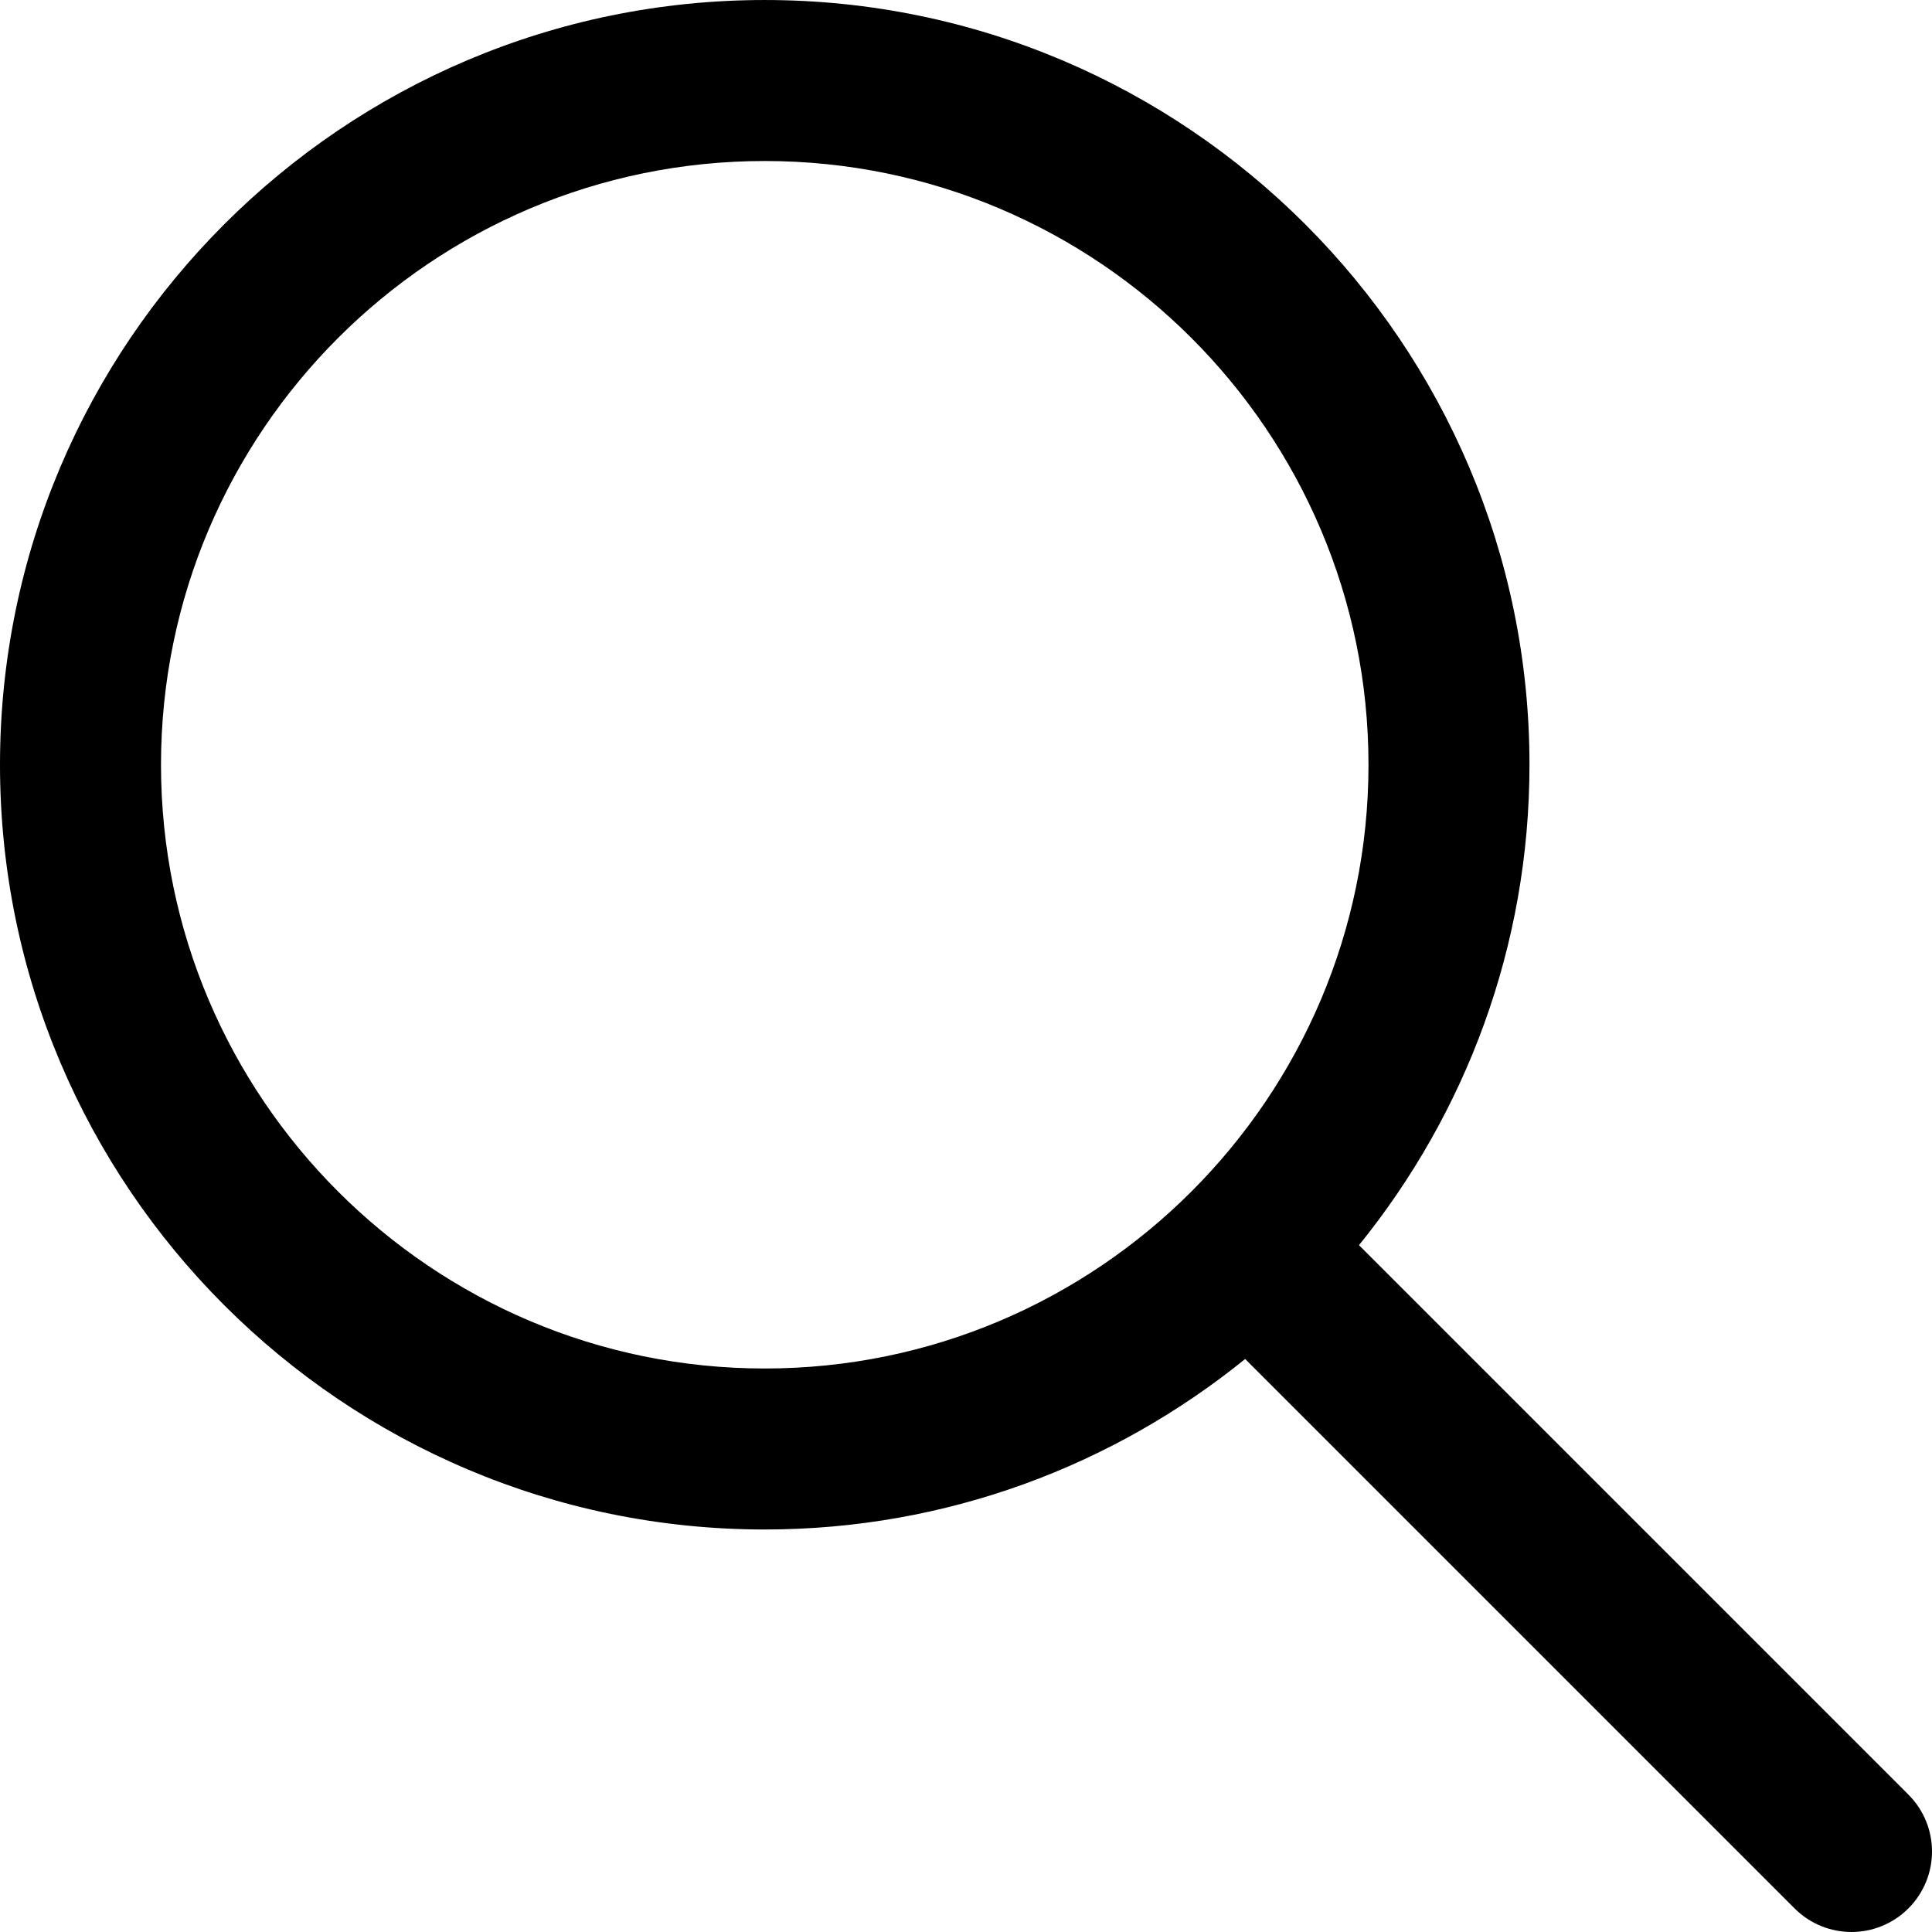
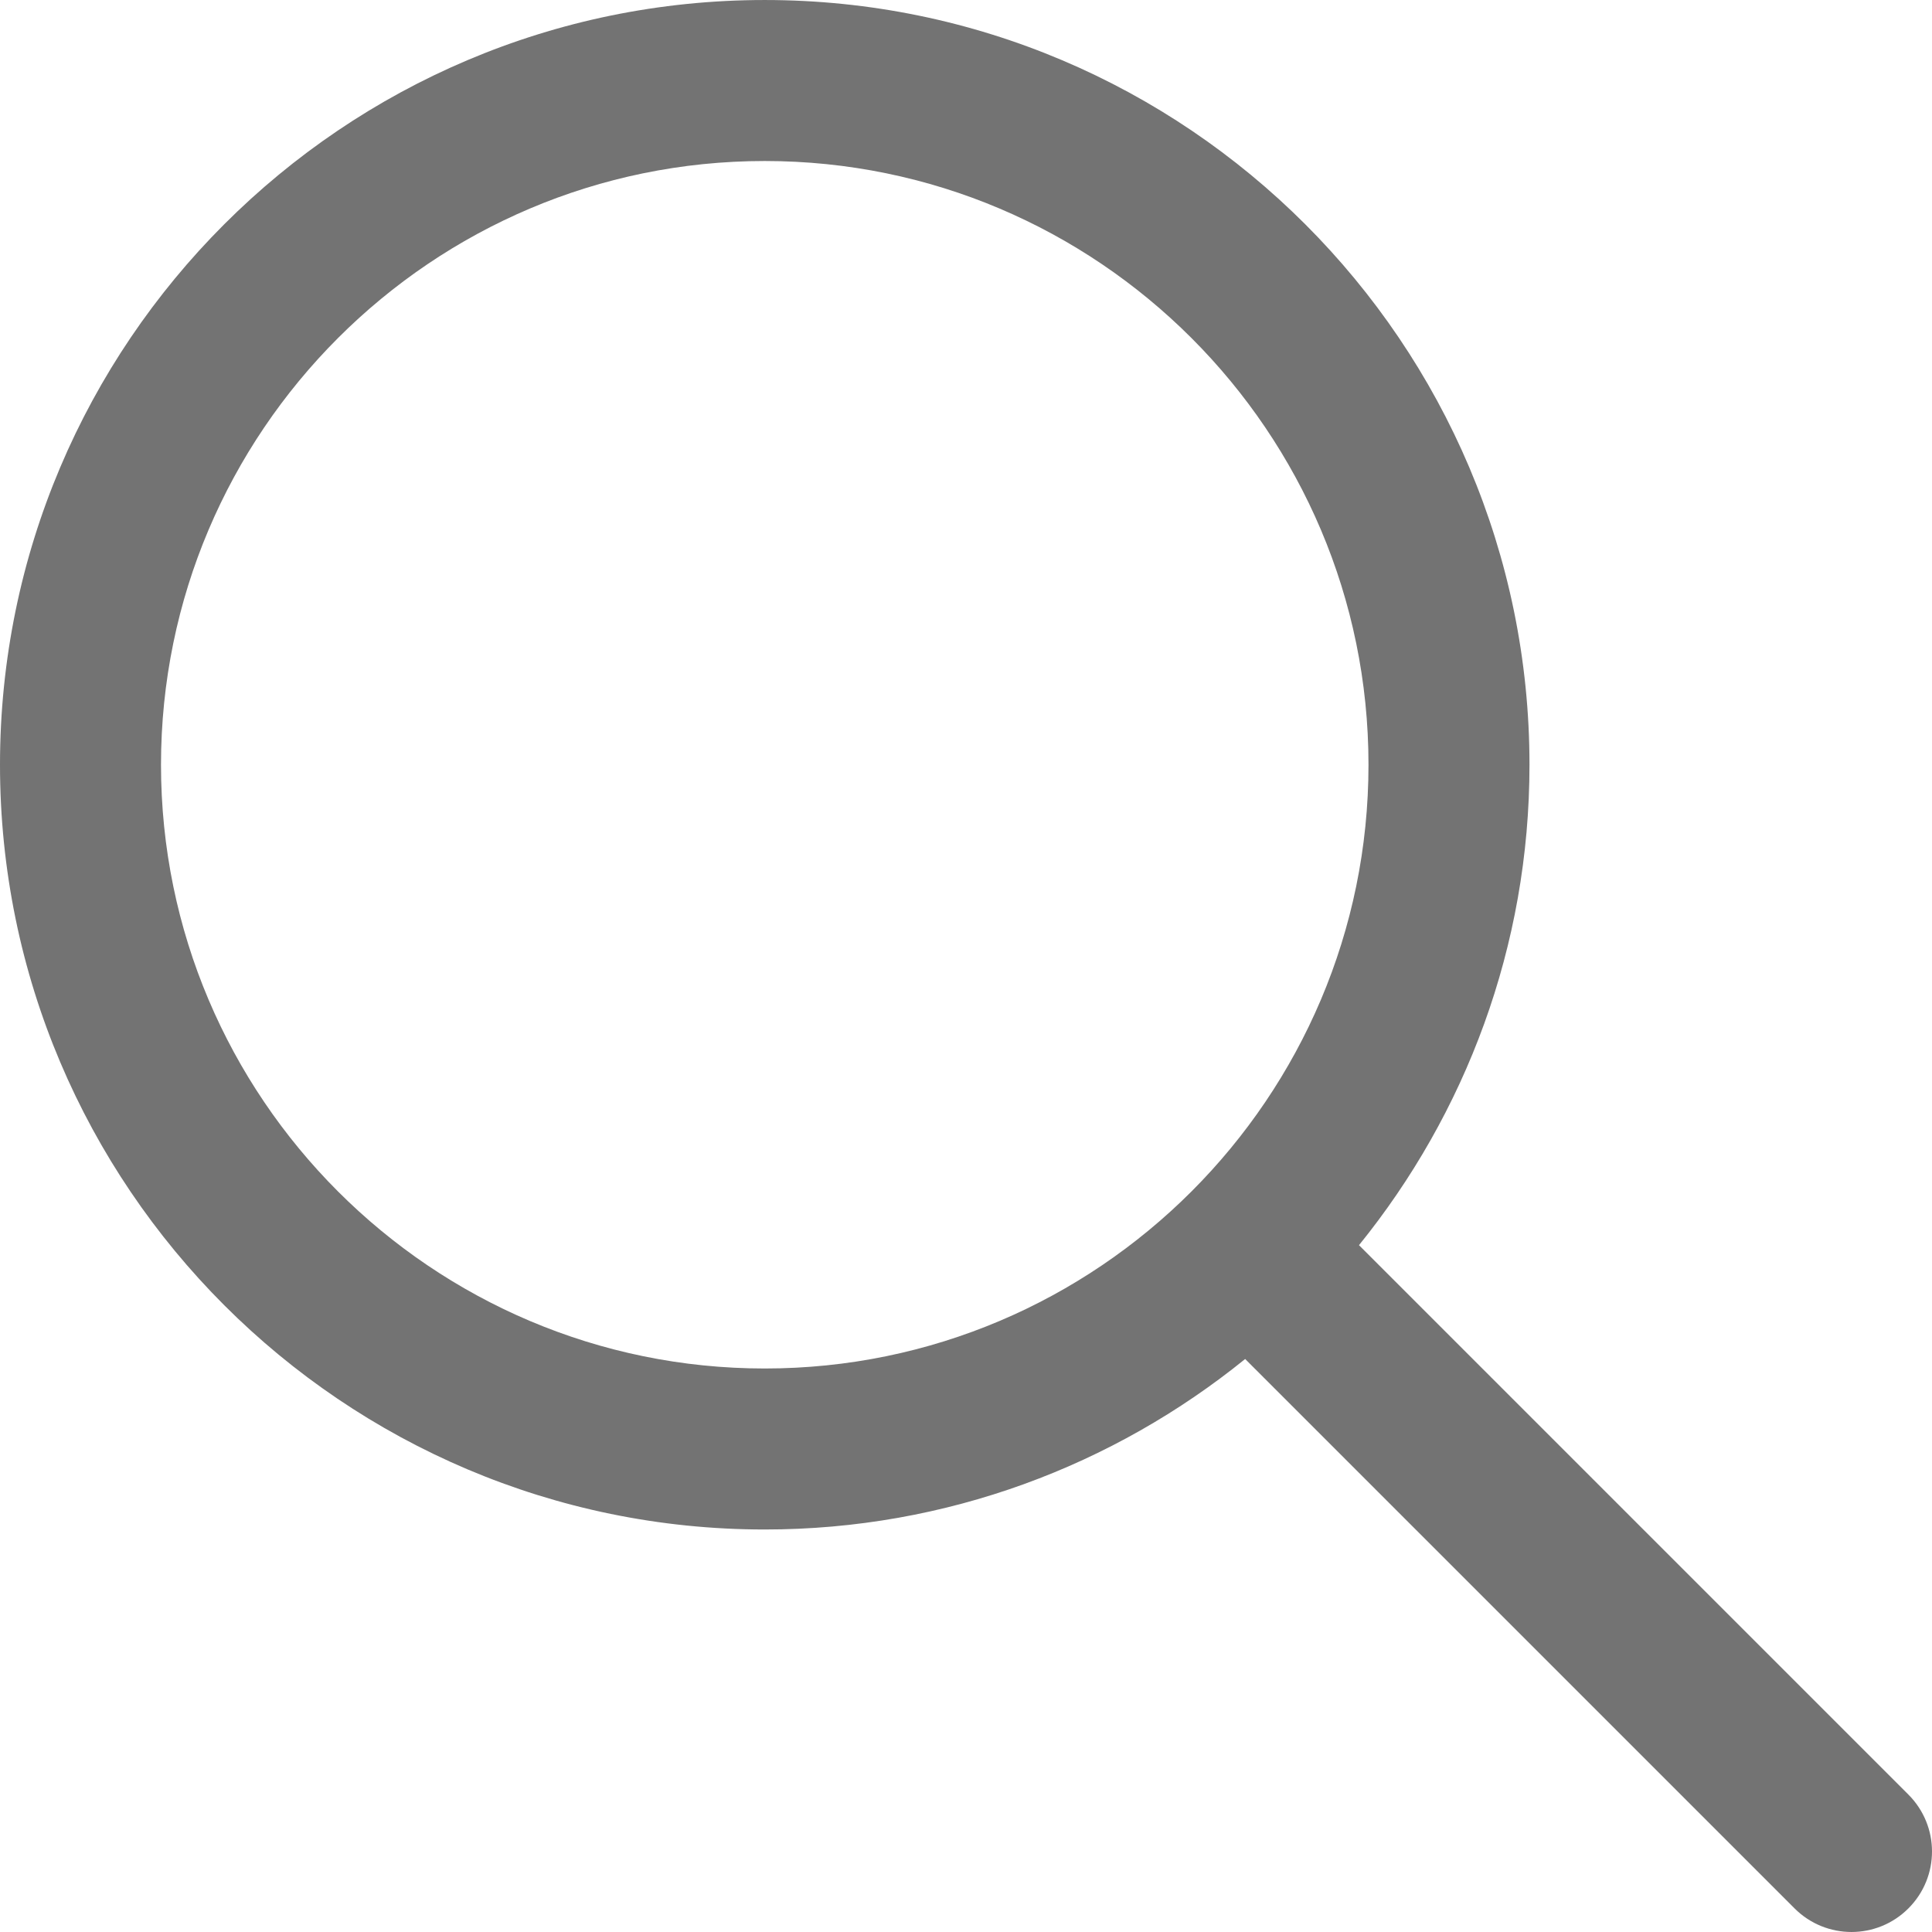
<svg xmlns="http://www.w3.org/2000/svg" version="1.1" id="Capa_1" x="0px" y="0px" viewBox="0 0 512.005 512.005" style="enable-background:new 0 0 512.005 512.005;" xml:space="preserve">
-   <g>
-     <g>
-       <path d="M505.749,475.587l-145.6-145.6c28.203-34.837,45.184-79.104,45.184-127.317c0-111.744-90.923-202.667-202.667-202.667    S0,90.925,0,202.669s90.923,202.667,202.667,202.667c48.213,0,92.48-16.981,127.317-45.184l145.6,145.6    c4.16,4.16,9.621,6.251,15.083,6.251s10.923-2.091,15.083-6.251C514.091,497.411,514.091,483.928,505.749,475.587z     M202.667,362.669c-88.235,0-160-71.765-160-160s71.765-160,160-160s160,71.765,160,160S290.901,362.669,202.667,362.669z" />
-     </g>
+   <g fill="#737373">
+     <path d="M505.749,475.587l-145.6-145.6c28.203-34.837,45.184-79.104,45.184-127.317c0-111.744-90.923-202.667-202.667-202.667    S0,90.925,0,202.669s90.923,202.667,202.667,202.667c48.213,0,92.48-16.981,127.317-45.184l145.6,145.6    c4.16,4.16,9.621,6.251,15.083,6.251s10.923-2.091,15.083-6.251C514.091,497.411,514.091,483.928,505.749,475.587z     M202.667,362.669c-88.235,0-160-71.765-160-160s71.765-160,160-160s160,71.765,160,160S290.901,362.669,202.667,362.669z" />
  </g>
-   <g>
- </g>
-   <g>
- </g>
-   <g>
- </g>
-   <g>
- </g>
-   <g>
- </g>
-   <g>
- </g>
-   <g>
- </g>
-   <g>
- </g>
-   <g>
- </g>
-   <g>
- </g>
-   <g>
- </g>
-   <g>
- </g>
-   <g>
- </g>
-   <g>
- </g>
-   <g>
- </g>
</svg>
